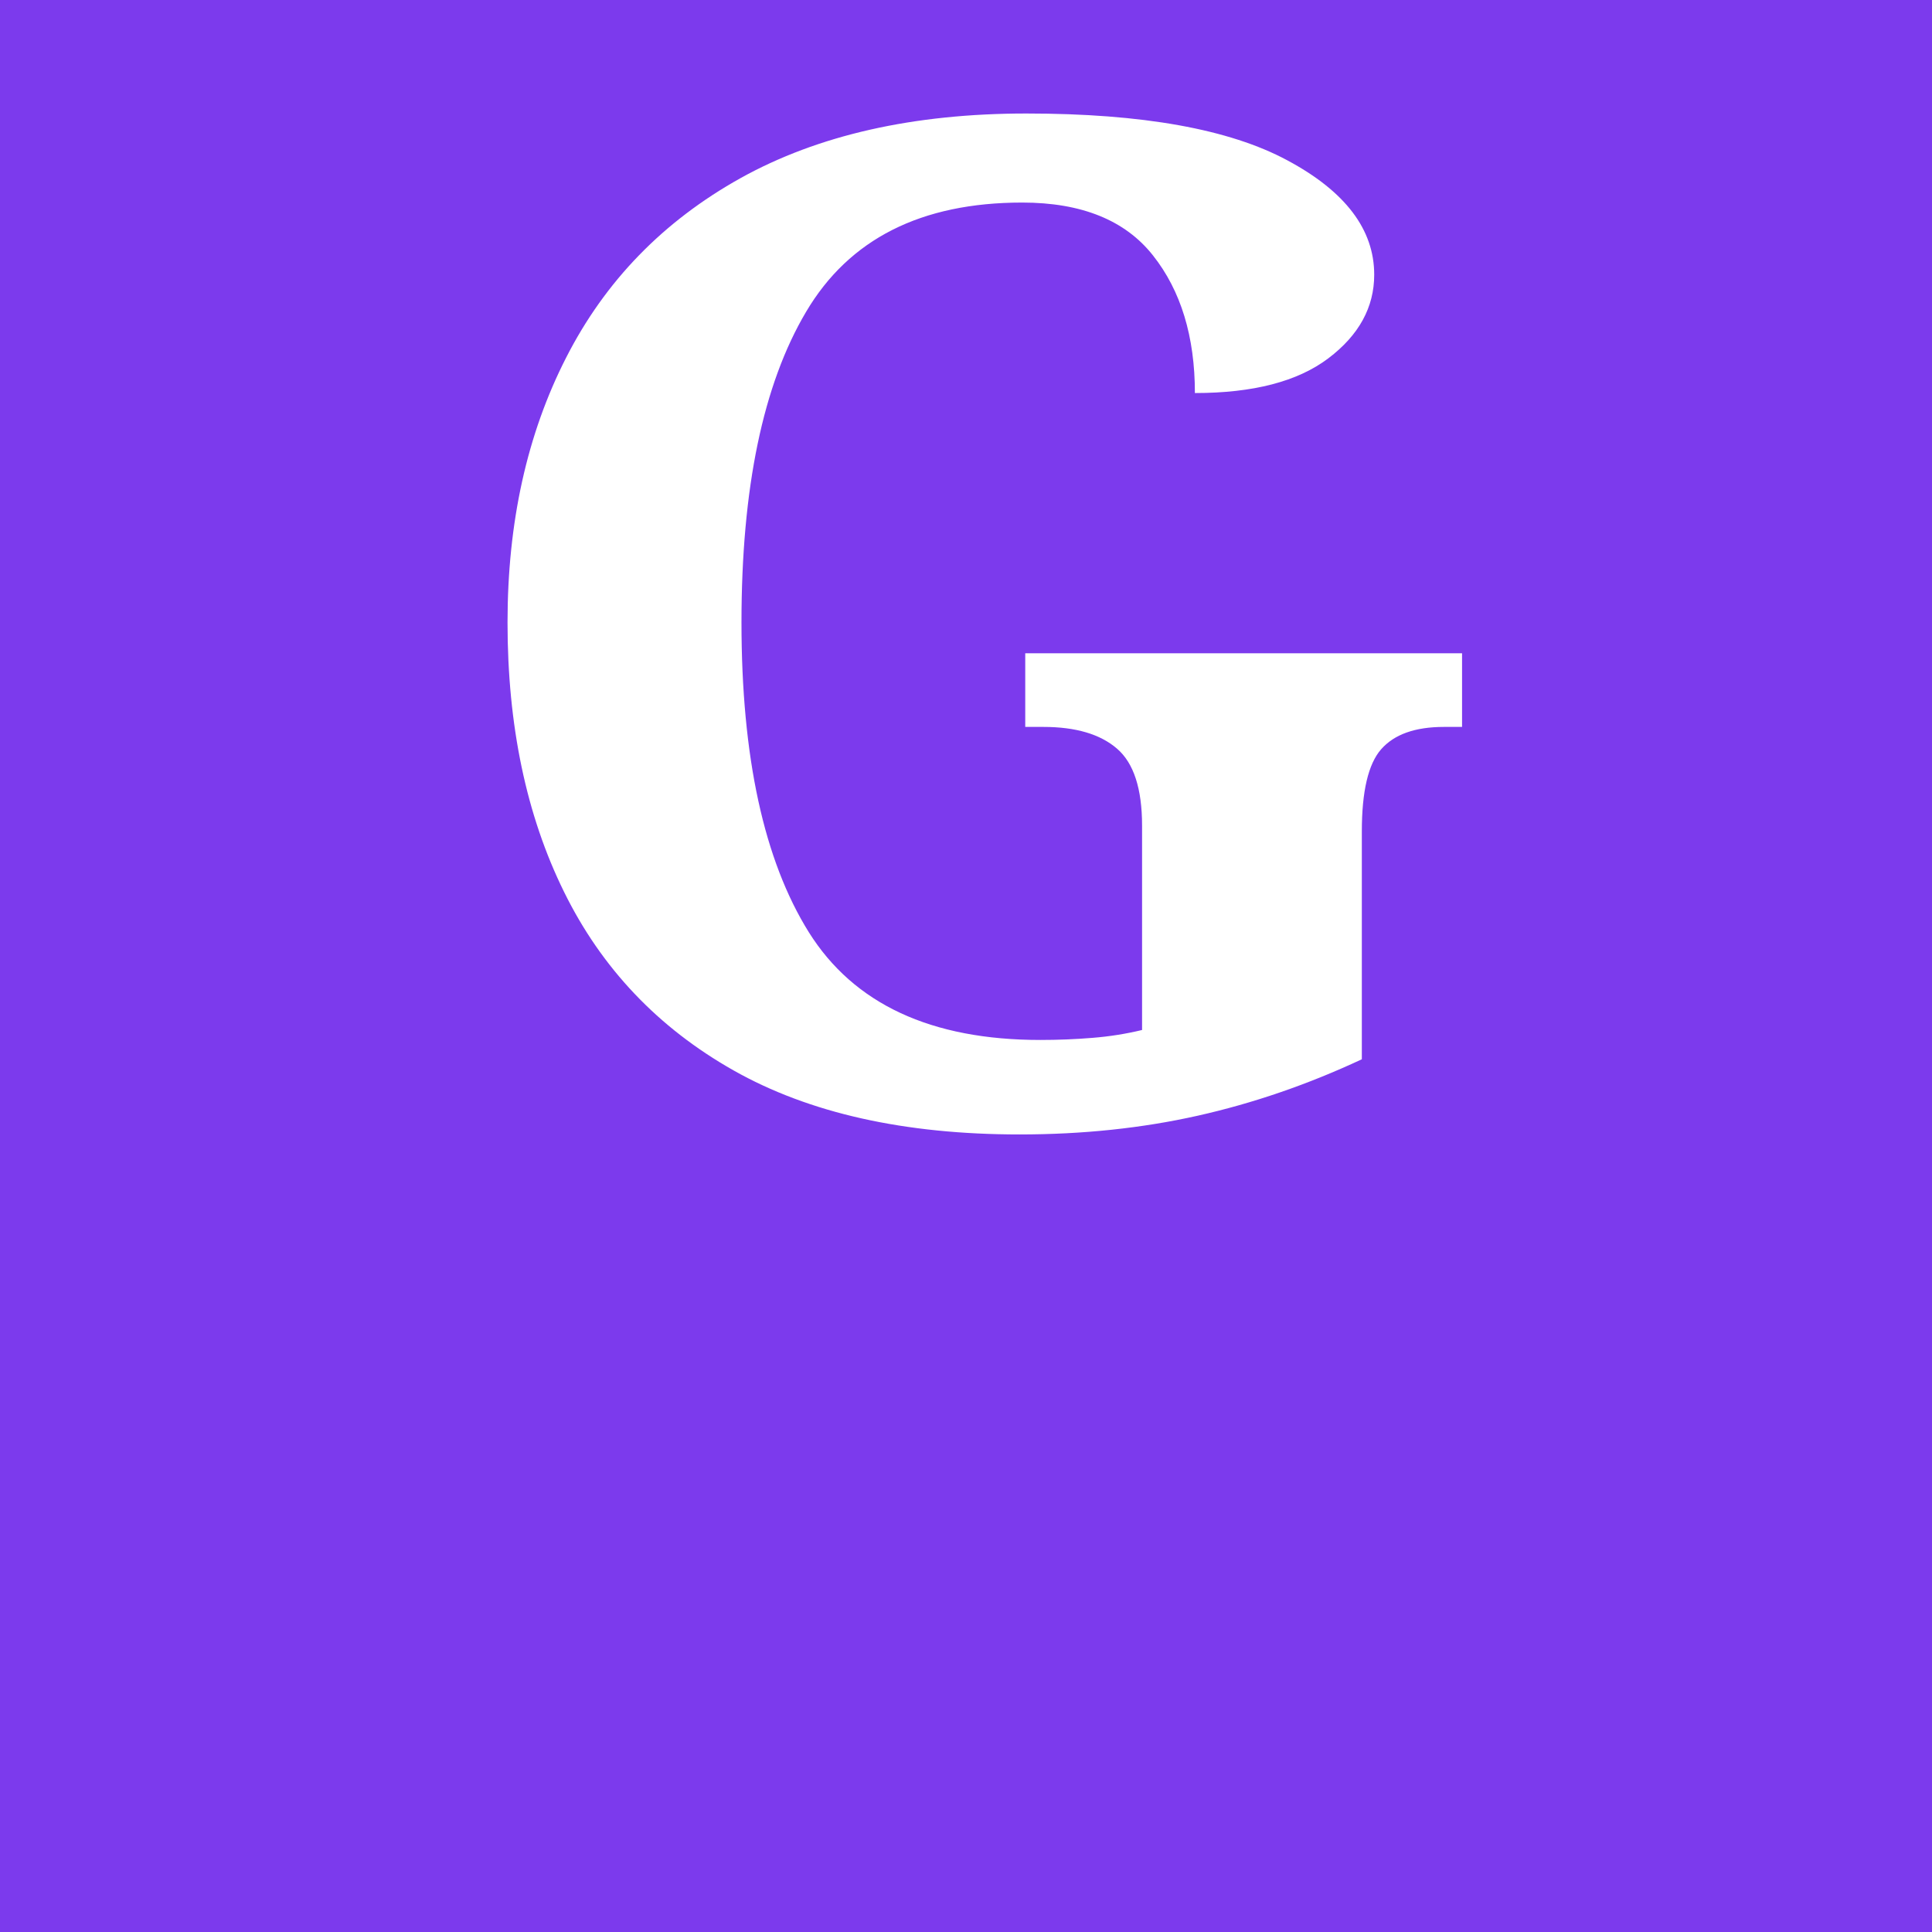
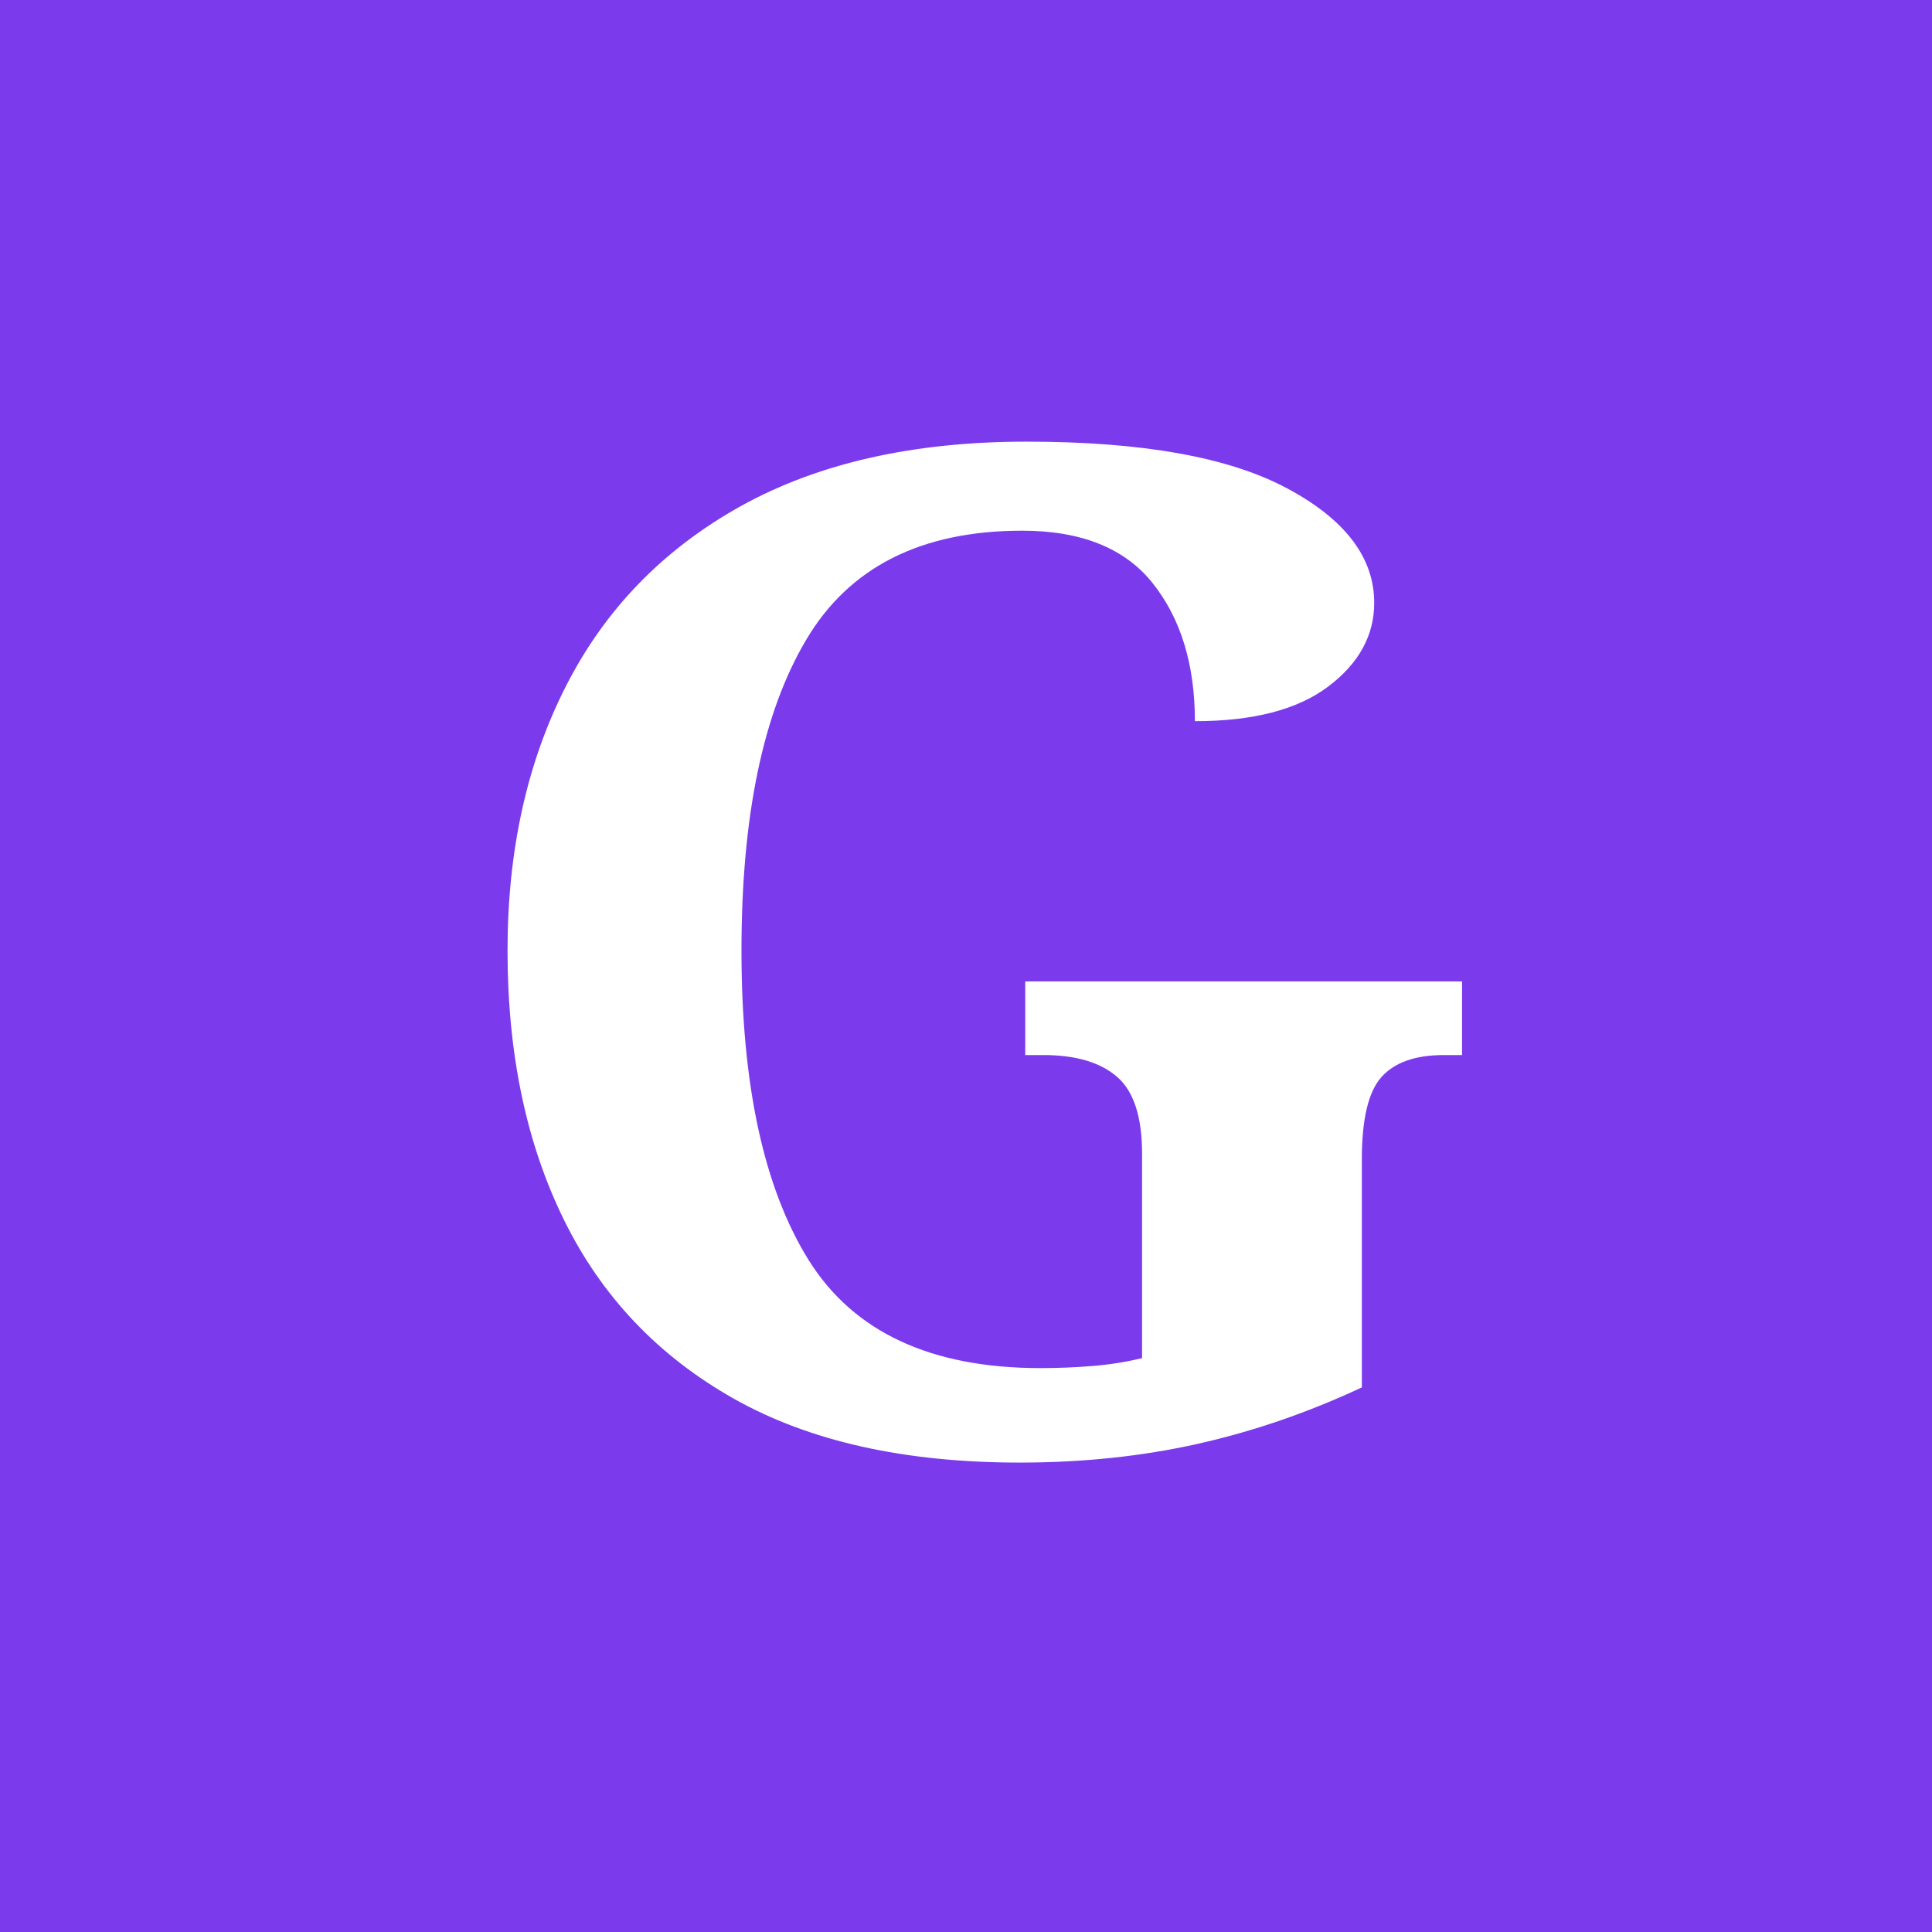
<svg xmlns="http://www.w3.org/2000/svg" viewBox="0 0 100 100">
  <rect width="100" height="100" fill="#7c3aed" />
-   <text x="50" y="58" text-anchor="middle" font-family="Garamond, Georgia, serif" font-size="72" font-weight="bold" fill="#ffffff">G</text>
+   <text x="50" y="50" text-anchor="middle" dominant-baseline="middle" font-family="Garamond, Georgia, serif" font-size="72" font-weight="bold" fill="#ffffff">G</text>
</svg>
